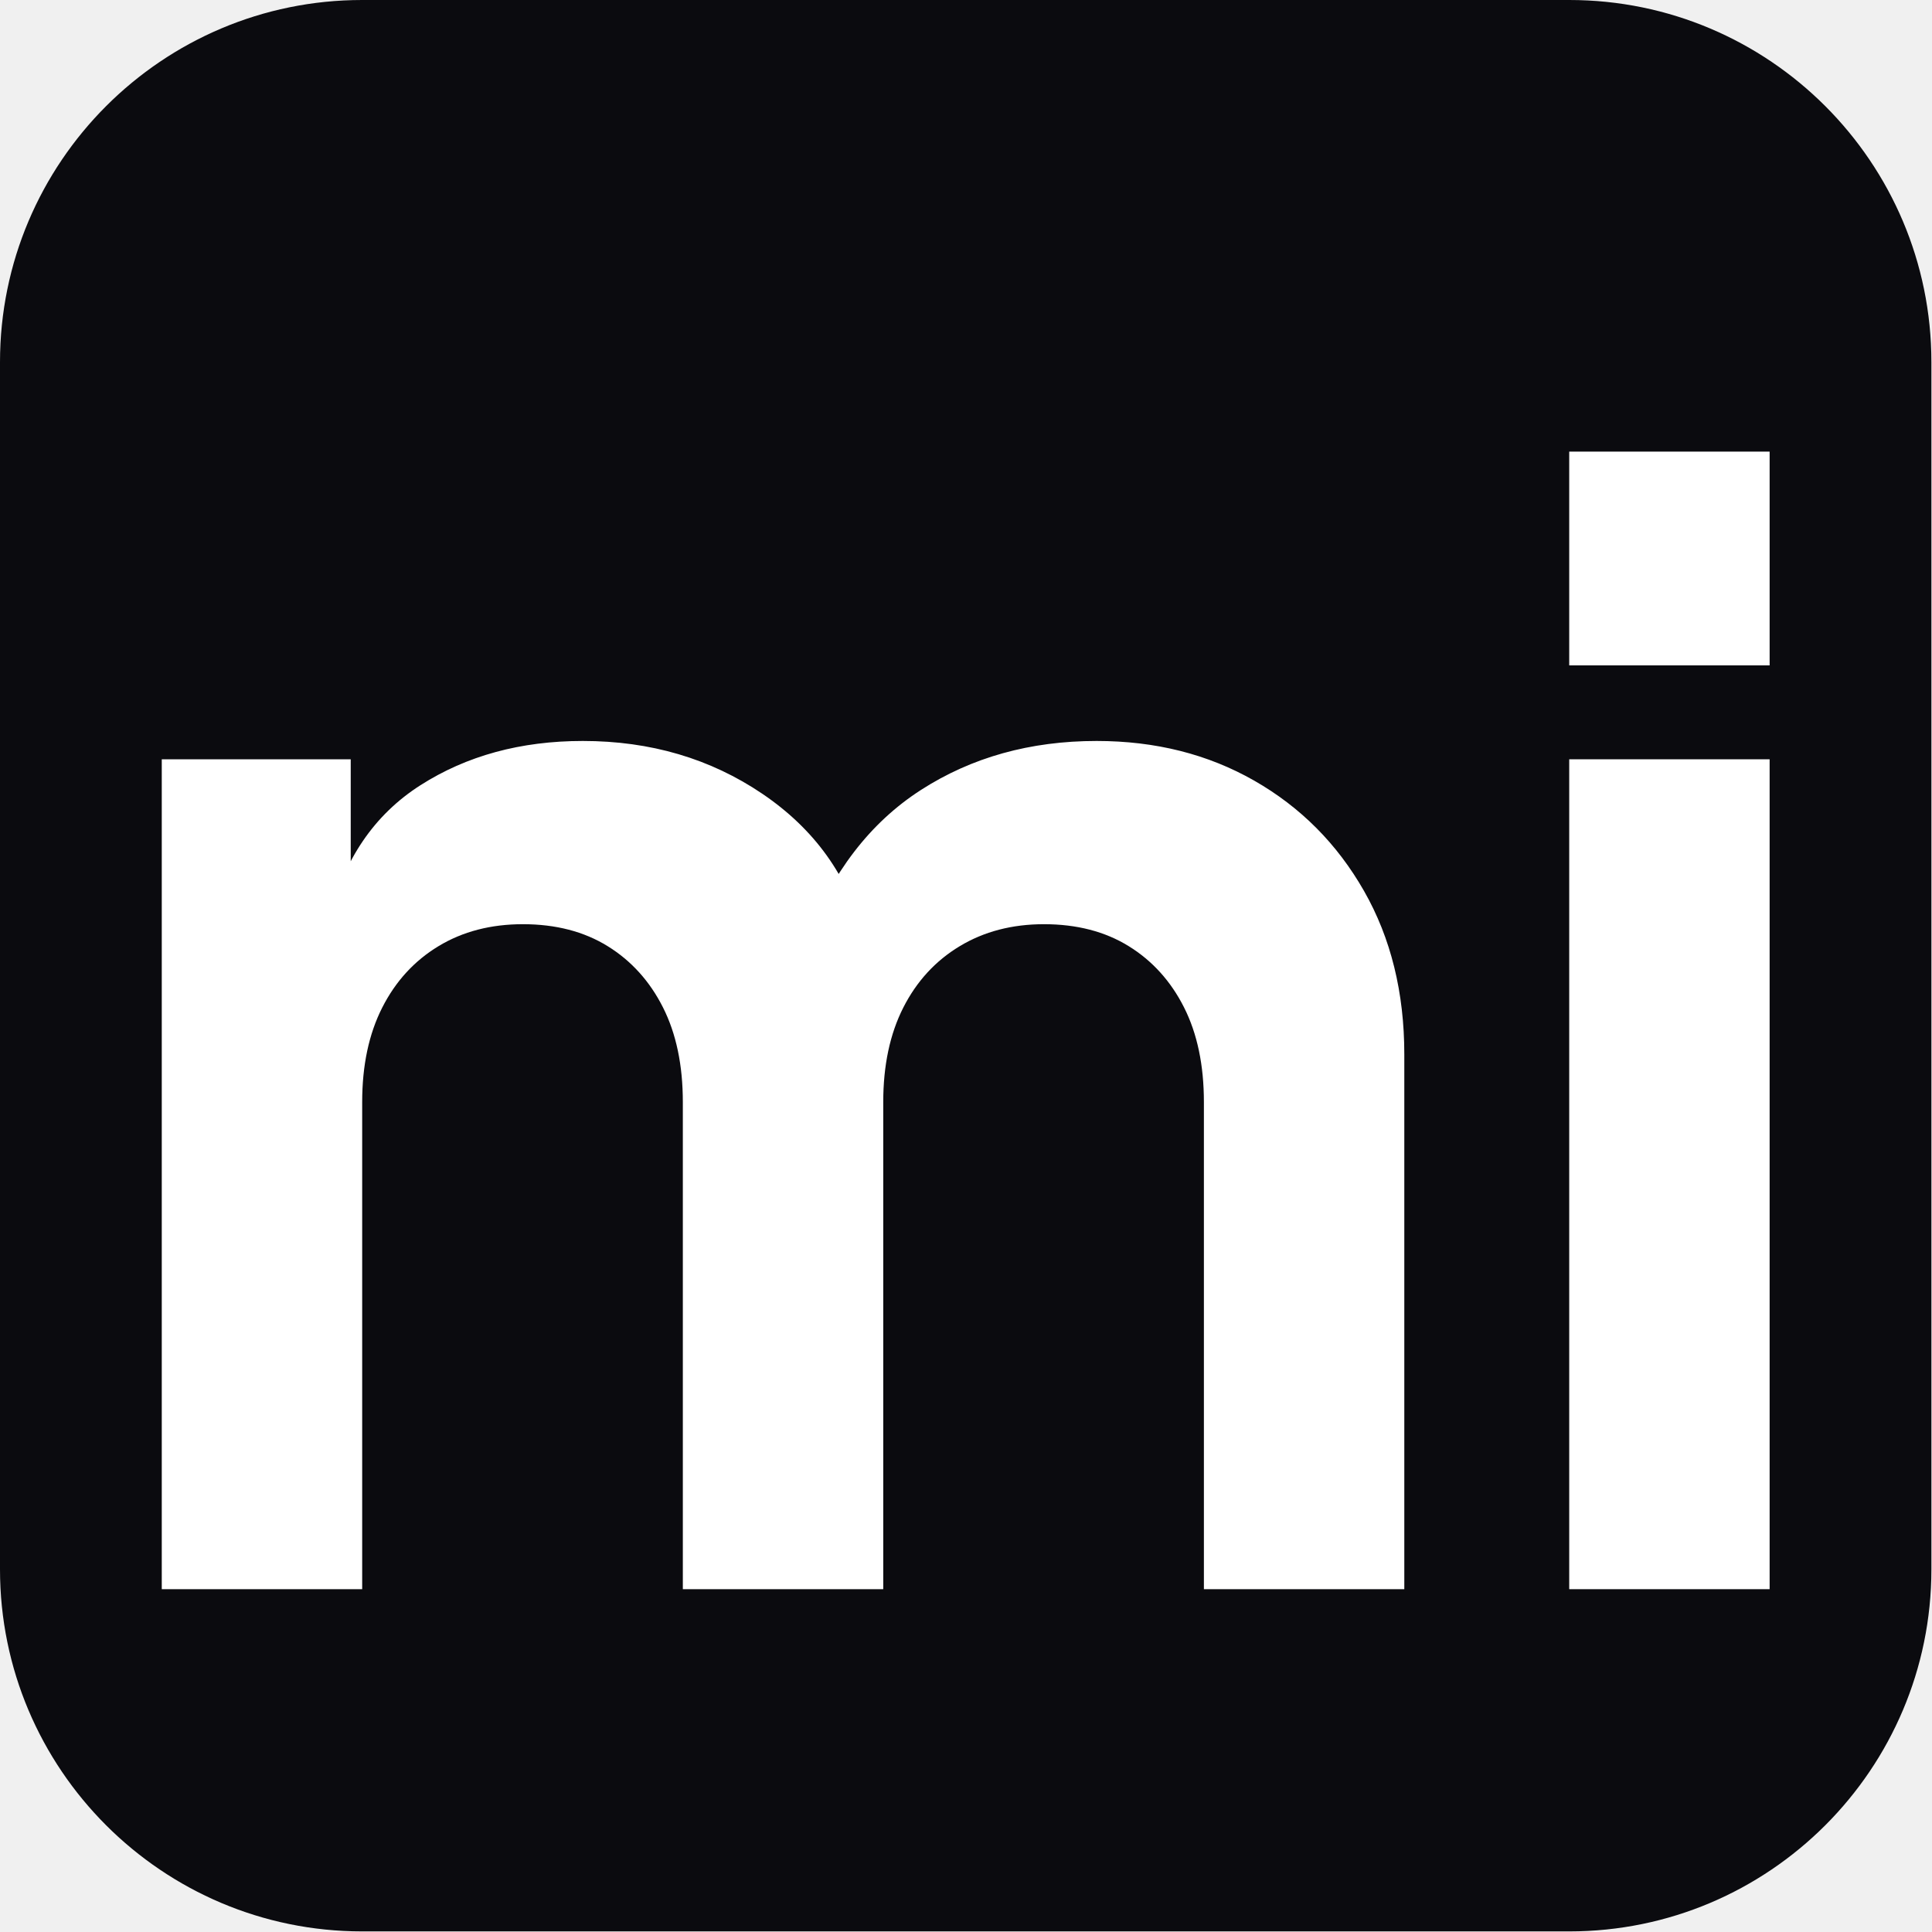
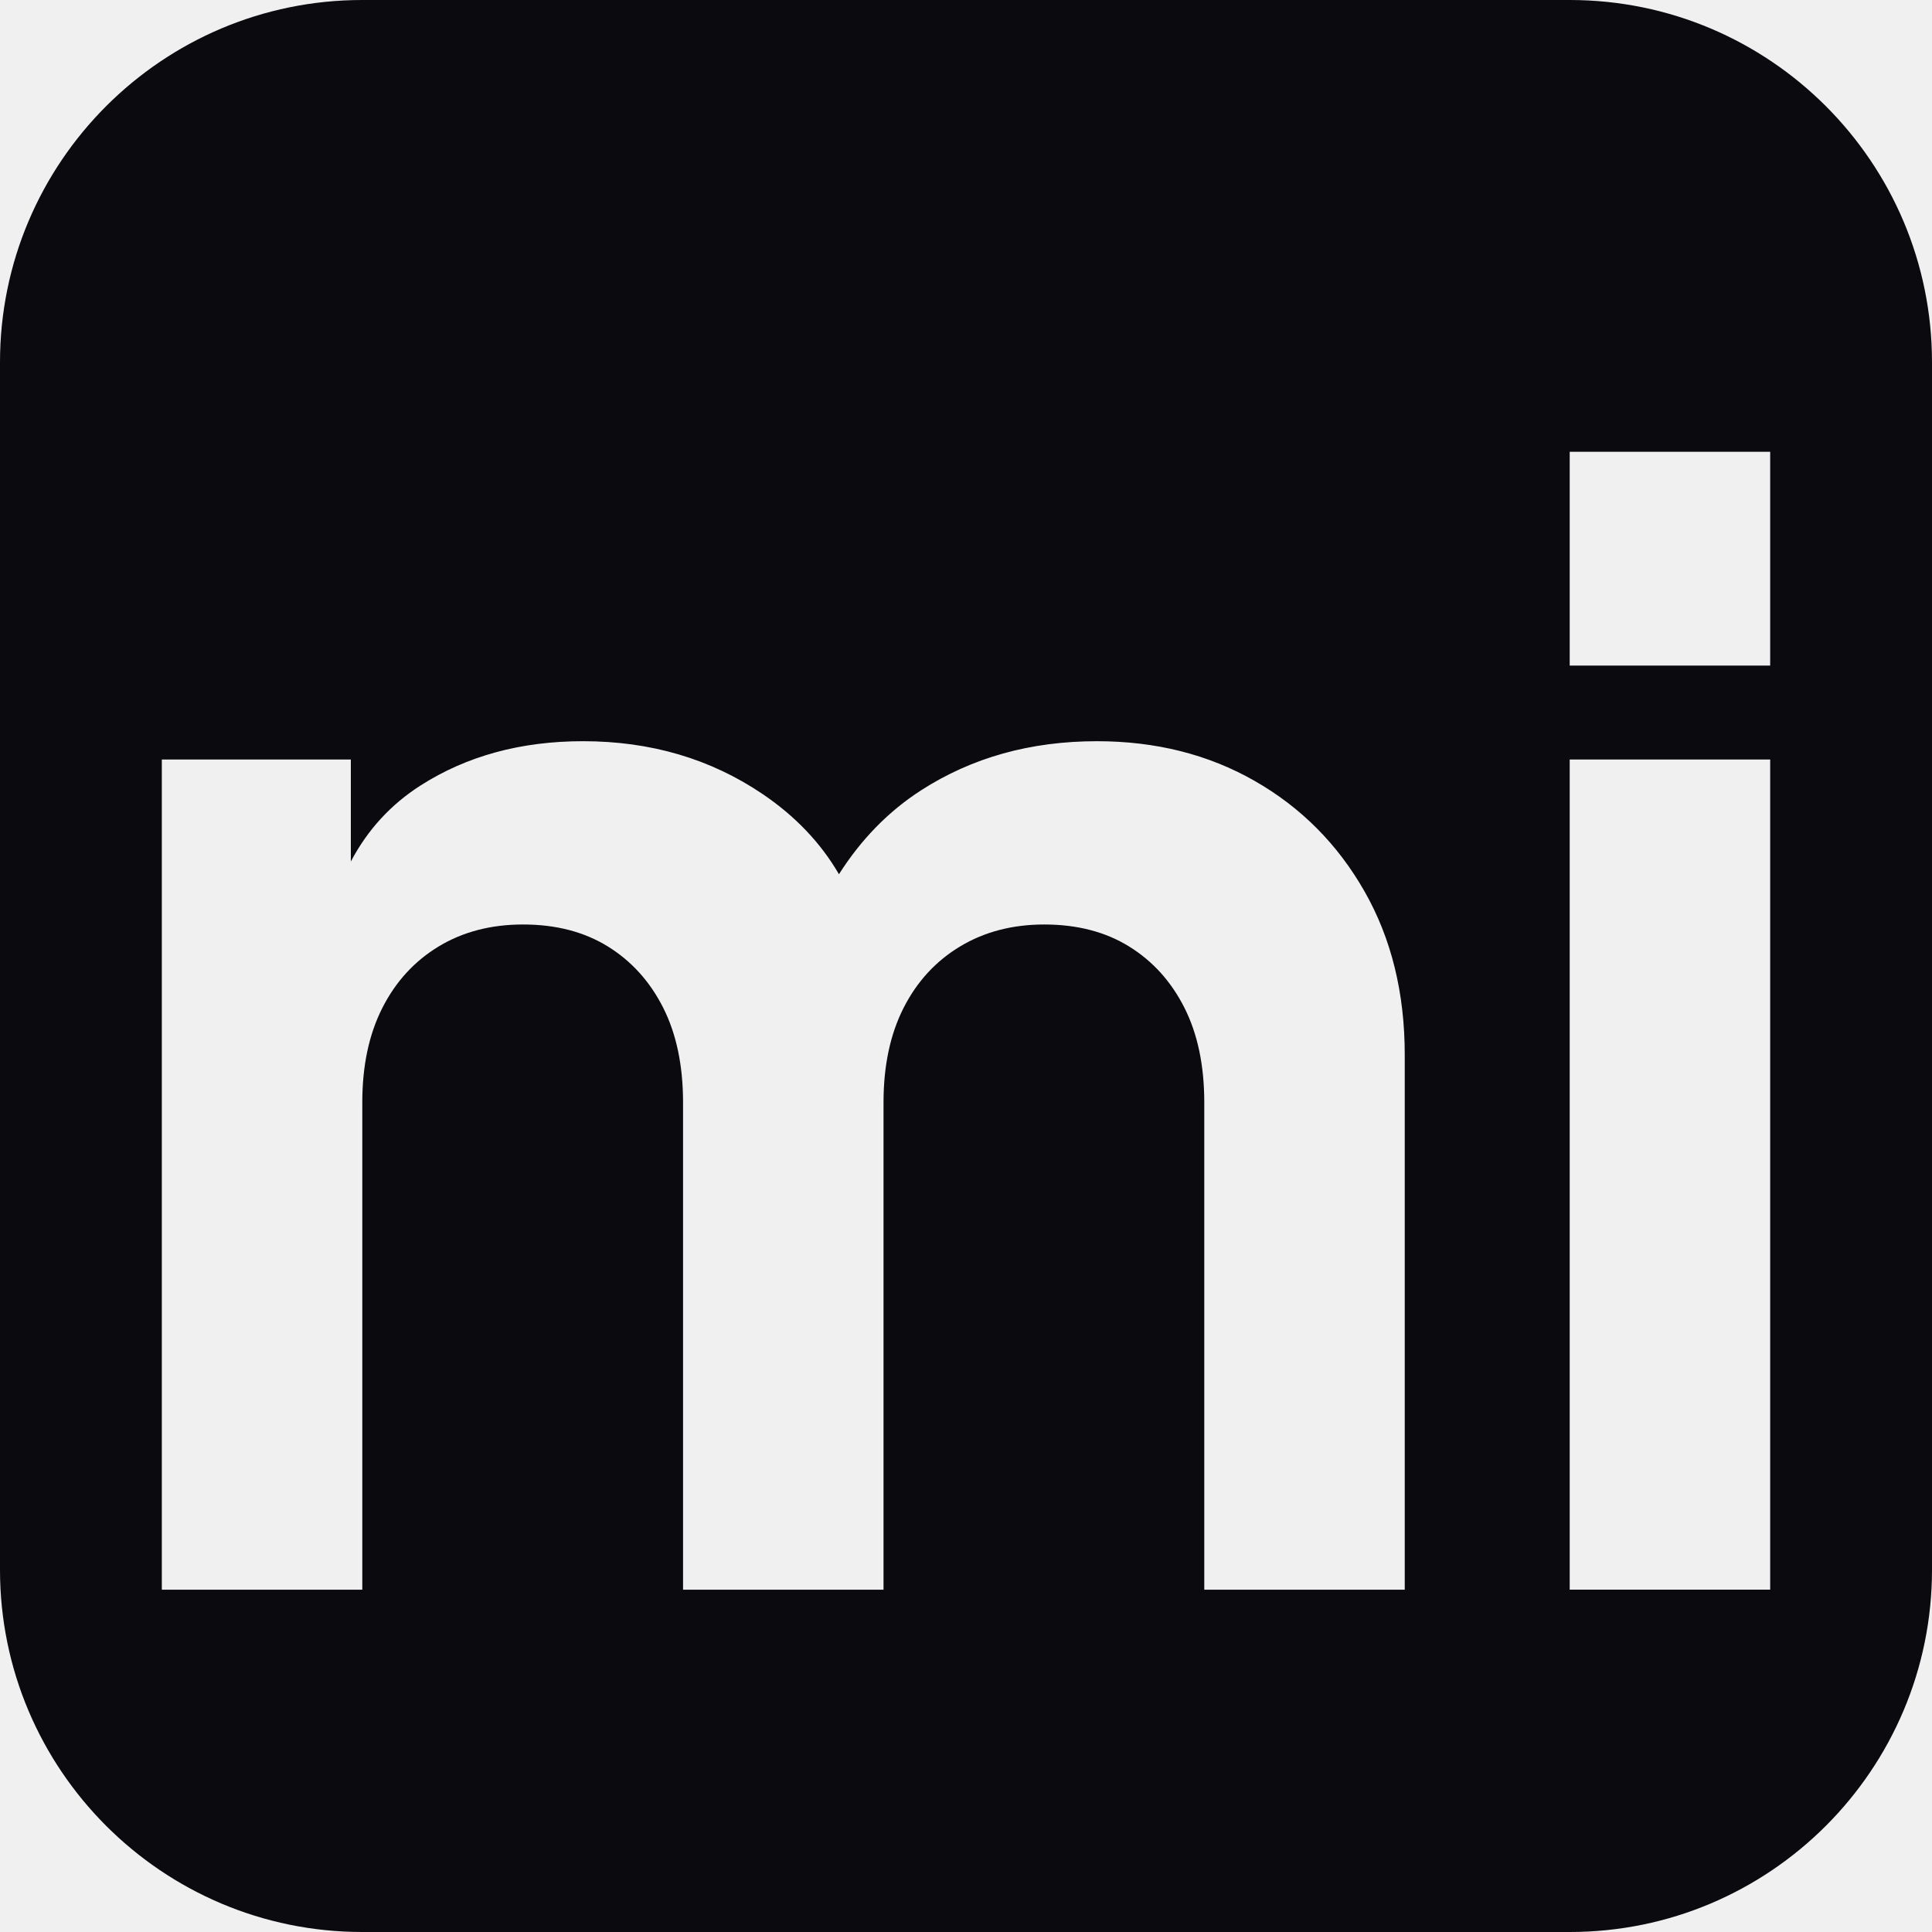
- <svg xmlns="http://www.w3.org/2000/svg" width="100%" height="100%" viewBox="0 0 2134 2134" version="1.1" xml:space="preserve" style="fill-rule:evenodd;clip-rule:evenodd;stroke-linejoin:round;stroke-miterlimit:2;">
-   <path d="M2133.333,400l0,1333.333c0,220.766 -179.234,400 -400,400l-1333.333,0c-220.766,0 -400,-179.234 -400,-400l0,-1333.333c0,-220.766 179.234,-400 400,-400l1333.333,0c220.766,0 400,179.234 400,400Z" style="fill:#0b0b0f;" />
-   <g>
-     <path d="M178.684,1755.333l0,-916.655l208.714,0l0,211.244l-24.034,-34.153c16.304,-66.339 49.965,-115.812 100.984,-148.419c51.019,-32.607 110.822,-48.911 179.41,-48.911c74.772,0 140.899,19.466 198.384,58.398c57.484,38.932 94.659,90.724 111.525,155.376l-63.247,5.481c28.391,-73.928 70.625,-128.953 126.704,-165.074c56.079,-36.121 120.801,-54.181 194.167,-54.181c64.933,0 122.98,14.617 174.139,43.851c51.16,29.234 91.567,69.852 121.223,121.855c29.656,52.003 44.483,112.157 44.483,180.464l0,590.724l-221.363,0l0,-538.018c0,-40.759 -7.309,-75.615 -21.926,-104.568c-14.617,-28.953 -34.996,-51.511 -61.138,-67.674c-26.142,-16.163 -57.344,-24.245 -93.605,-24.245c-35.137,0 -66.128,8.082 -92.973,24.245c-26.845,16.163 -47.646,38.791 -62.403,67.885c-14.758,29.093 -22.136,63.879 -22.136,104.357l0,538.018l-221.363,0l0,-538.018c0,-40.759 -7.309,-75.615 -21.926,-104.568c-14.617,-28.953 -34.996,-51.511 -61.138,-67.674c-26.142,-16.163 -57.344,-24.245 -93.605,-24.245c-35.418,0 -66.479,8.082 -93.183,24.245c-26.704,16.163 -47.435,38.791 -62.193,67.885c-14.758,29.093 -22.136,63.879 -22.136,104.357l0,538.018l-221.363,0Z" style="fill:#fff;fill-rule:nonzero;" />
-     <path d="M1733.286,1755.333l0,-916.655l221.363,0l0,916.655l-221.363,0Zm0,-1020.379l0,-236.121l221.363,0l0,236.121l-221.363,0Z" style="fill:#fff;fill-rule:nonzero;" />
-   </g>
+ <svg xmlns="http://www.w3.org/2000/svg" width="100%" height="100%" viewBox="0 0 512 512" version="1.1" xml:space="preserve" style="fill-rule:evenodd;clip-rule:evenodd;stroke-linejoin:round;stroke-miterlimit:2;">
+   <style>
+         .block { fill: #0b0b0f; }
+         @media (prefers-color-scheme: dark) {
+             .block { fill: #f2f2f2; }
+         }
+     </style>
+   <path class="block" d="M512,96l0,320c0,52.984 -43.016,96 -96,96l-320,0c-52.984,0 -96,-43.016 -96,-96l0,-320c0,-52.984 43.016,-96 96,-96l320,0c52.984,0 96,43.016 96,96Zm-96.011,80.389l53.127,0l0,-56.669l-53.127,0l0,56.669Zm-193.658,55.292c-4.819,-8.296 -11.558,-15.376 -20.217,-21.24c-13.796,-9.344 -29.667,-14.015 -47.612,-14.015c-16.461,0 -30.814,3.913 -43.058,11.739c-7.882,5.038 -14.038,11.753 -18.468,20.146l0,-27.027l-50.091,0l0,219.997l53.127,0l0,-129.124c0,-9.715 1.771,-18.063 5.313,-25.046c3.542,-6.982 8.517,-12.413 14.926,-16.292c6.409,-3.879 13.864,-5.819 22.364,-5.819c8.703,0 16.191,1.94 22.465,5.819c6.274,3.879 11.165,9.293 14.673,16.242c3.508,6.949 5.262,15.314 5.262,25.096l0,129.124l53.127,0l0,-129.124c0,-9.715 1.771,-18.063 5.313,-25.046c3.542,-6.982 8.534,-12.413 14.977,-16.292c6.443,-3.879 13.881,-5.819 22.313,-5.819c8.703,0 16.191,1.94 22.465,5.819c6.274,3.879 11.165,9.293 14.673,16.242c3.508,6.949 5.262,15.314 5.262,25.096l0,129.124l53.127,0l0,-141.774c0,-16.394 -3.559,-30.831 -10.676,-43.311c-7.117,-12.481 -16.815,-22.229 -29.093,-29.245c-12.278,-7.016 -26.209,-10.524 -41.793,-10.524c-17.608,0 -33.141,4.335 -46.6,13.004c-8.624,5.555 -15.884,12.972 -21.779,22.252Zm193.658,189.599l53.127,0l0,-219.997l-53.127,0l0,219.997Z" />
</svg>
